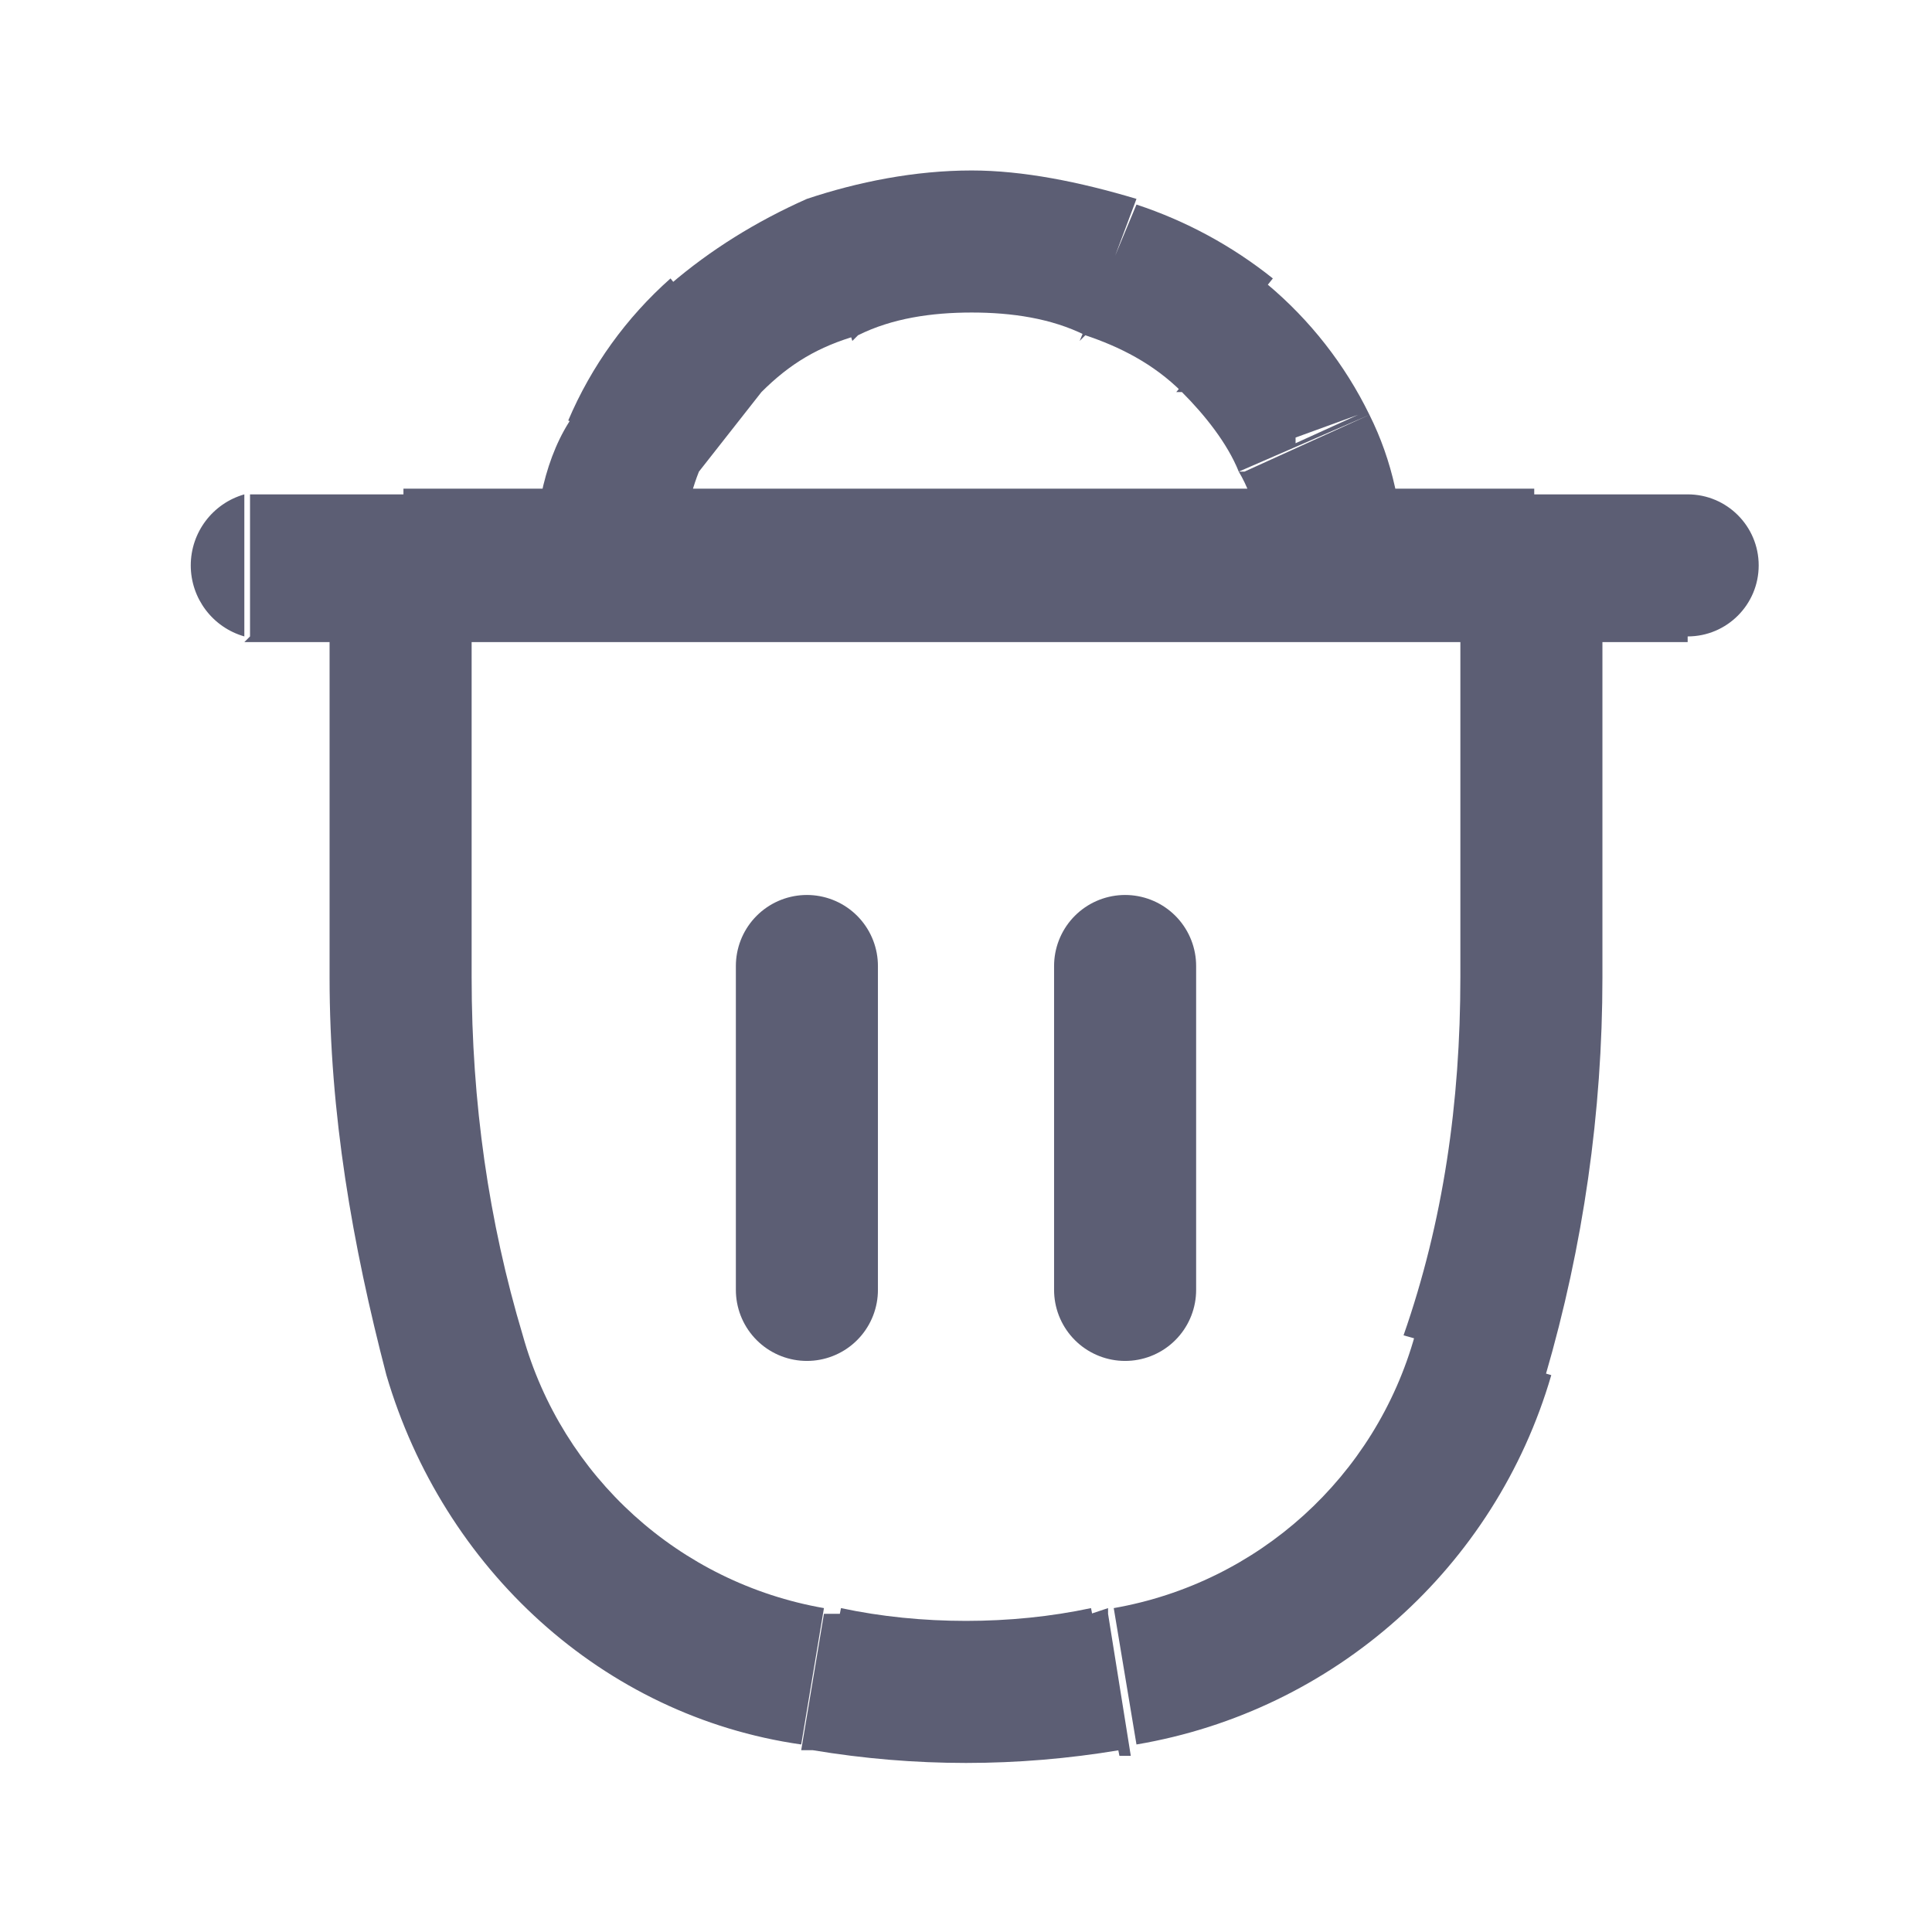
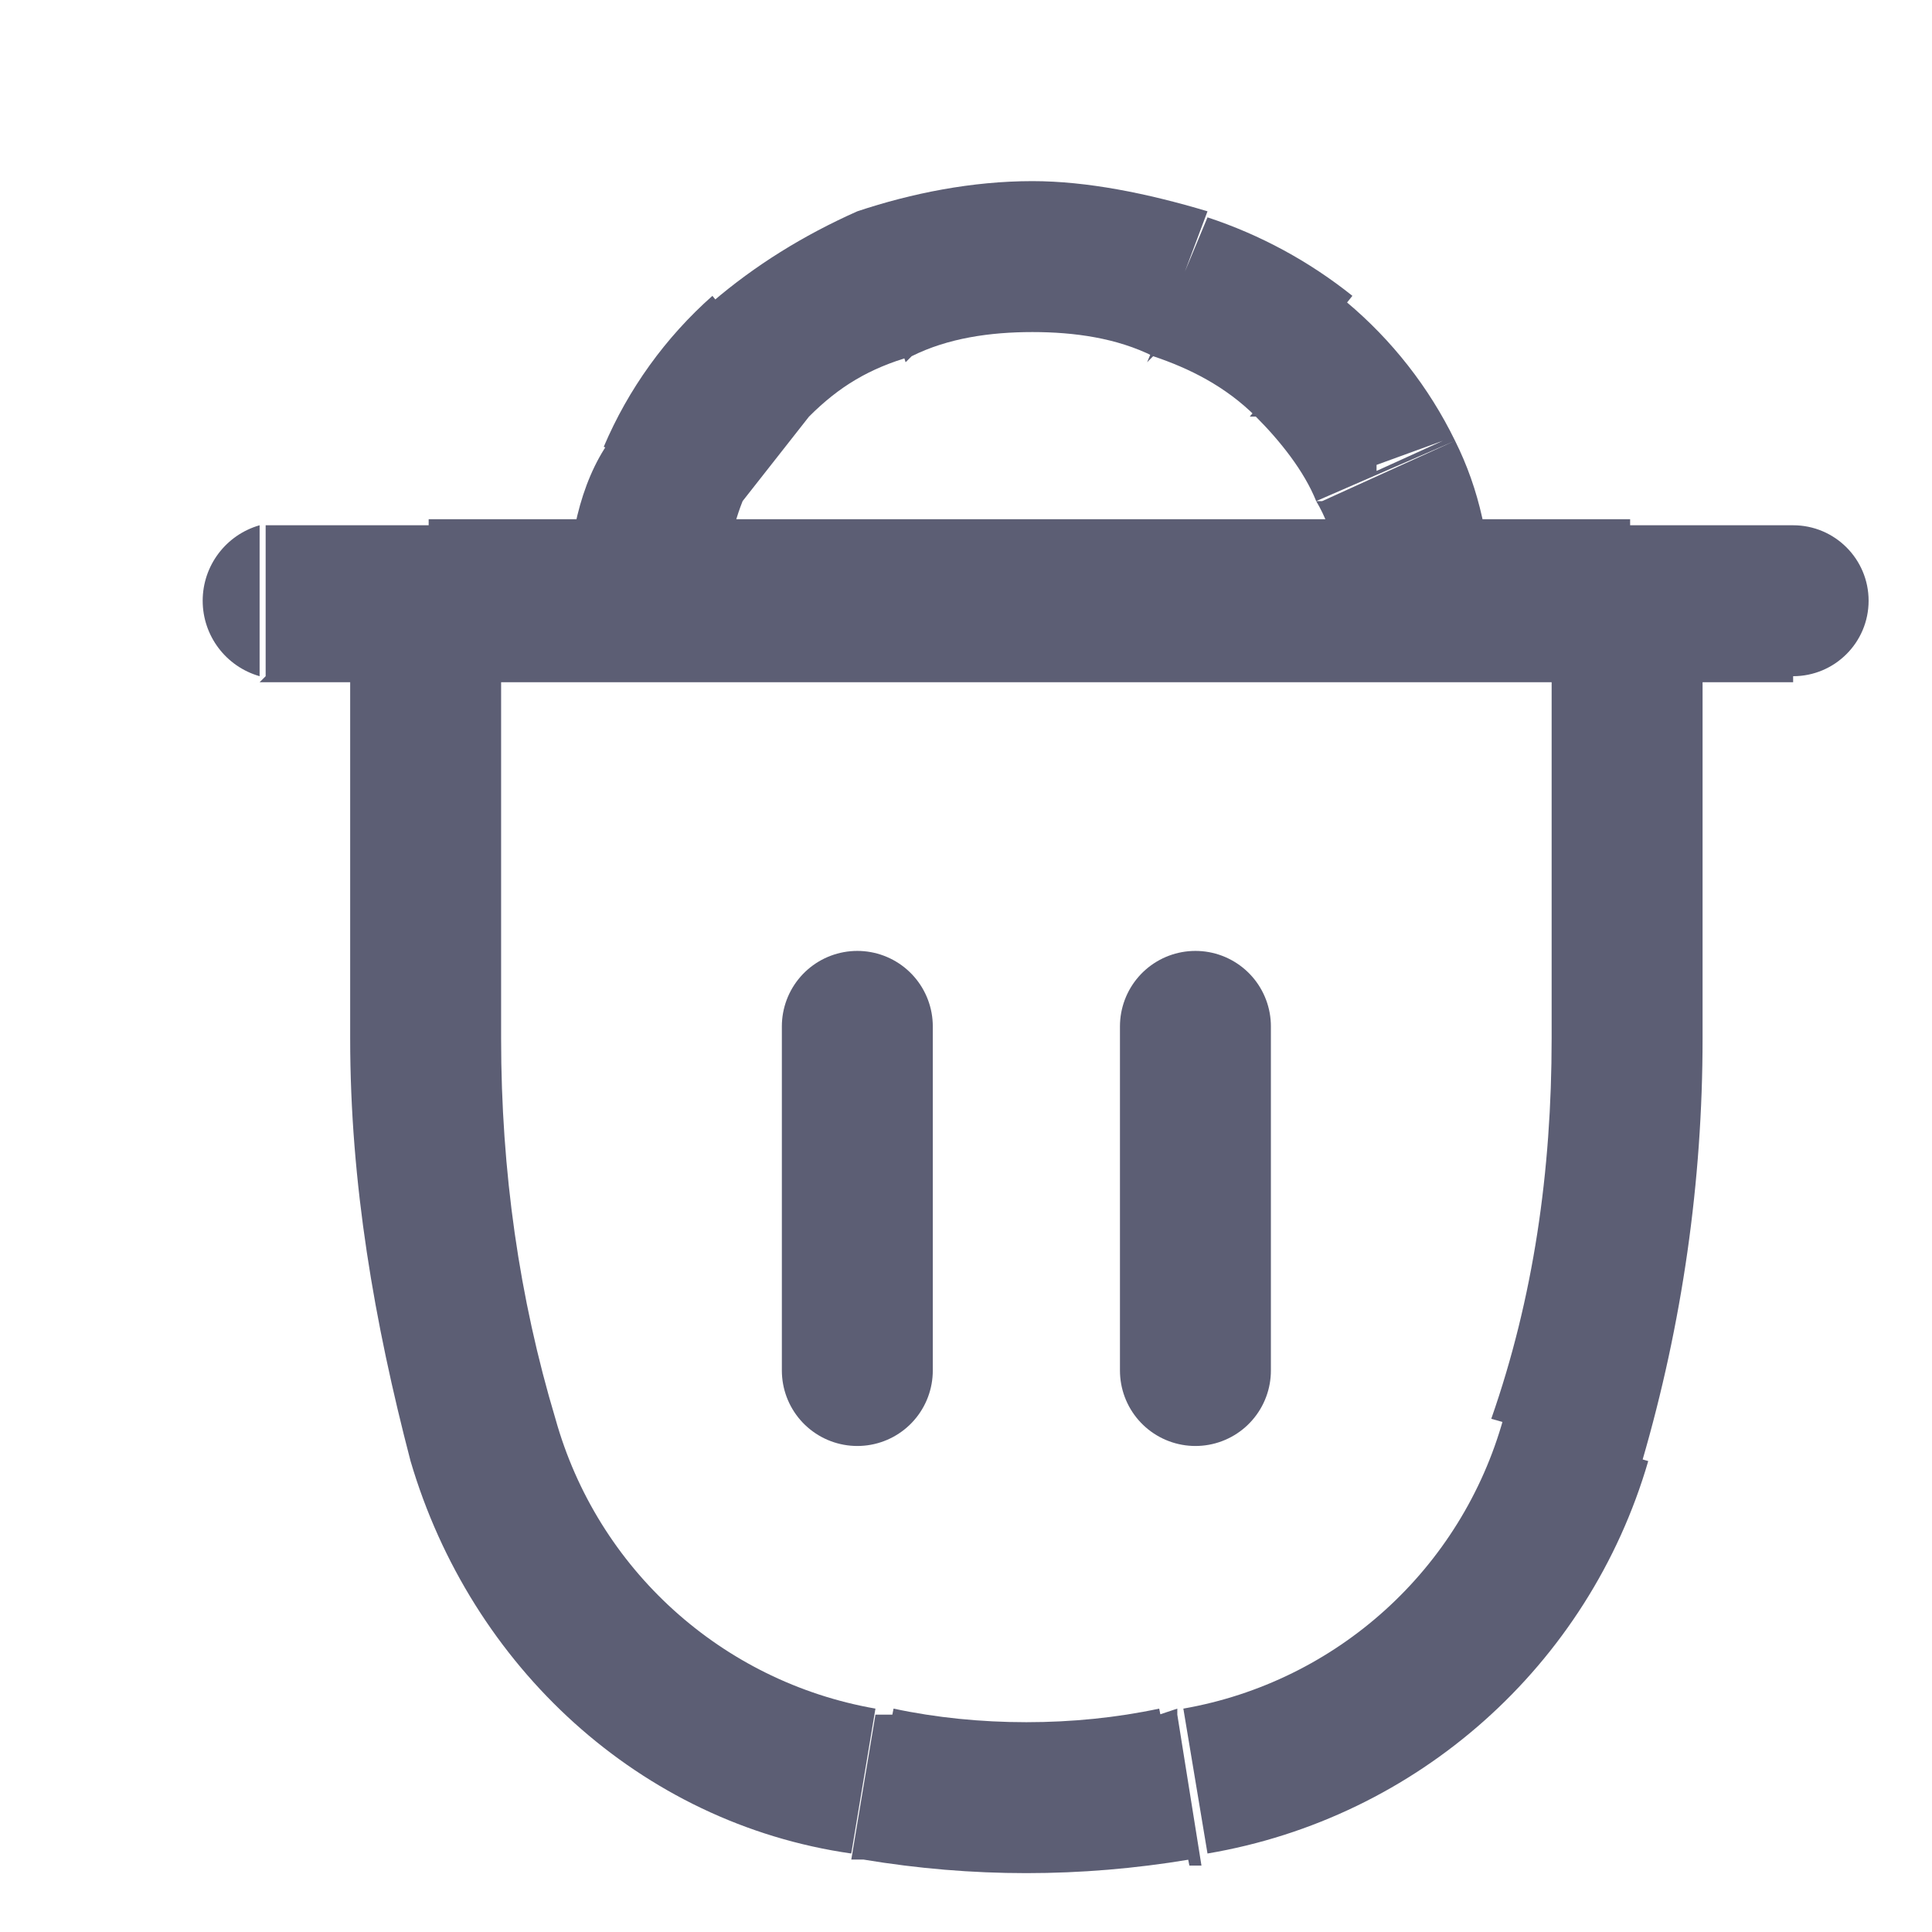
- <svg xmlns="http://www.w3.org/2000/svg" viewBox="0 0 34 34" fill="#5C5E74">
+ <svg xmlns="http://www.w3.org/2000/svg" viewBox="0 0 32 32" fill="#5C5E74">
  <path d="M4.3 8.7a1.3 1.3 0 0 0 0 2.5V8.7Zm25.4 2.5a1.2 1.2 0 1 0 0-2.5v2.5ZM7.1 10V8.7H5.8V10h1.3Zm19.8 0h1.3V8.7h-1.3V10Zm-1 13.8 1.3.4-1.2-.4Zm-6.5 5.7.3 1.3-.3-1.3Zm-4.8 0 .2-1.2-.2 1.2Zm-.3 0-.2 1.2.2-1.2ZM8 23.8l-1.2.4 1.2-.4Zm11.7 5.7-.2-1.2.2 1.2ZM11 7.8l1.1.5-1-.5Zm1.4-1.9-.8-1 .8 1Zm2-1.2.5 1.2-.4-1.2Zm5 0 .4-1.2-.5 1.2Zm3.4 3 1.1-.4-1.1.5ZM4.3 11.3h25.4V8.7H4.4v2.5Zm15.2 17-.3.1.5 2.5h.2l-.4-2.5Zm-4.7.1h-.3l-.4 2.4h.2l.5-2.4ZM25.7 10v7.2h2.5V10h-2.5ZM8.3 17.2V10H5.8v7.2h2.5Zm17.4 0c0 2.2-.3 4.3-1 6.3l2.5.7a25 25 0 0 0 1-7h-2.5Zm-6.5 11.1c-1.4.3-3 .3-4.4 0l-.5 2.5c1.8.3 3.6.3 5.4 0l-.5-2.5Zm-4.7 0a6.7 6.7 0 0 1-5.3-4.8l-2.4.7c1 3.4 3.8 6 7.3 6.5l.4-2.4Zm-5.3-4.8c-.6-2-.9-4.1-.9-6.3H5.8c0 2.4.4 4.7 1 7l2.4-.7ZM20 30.7a9.2 9.2 0 0 0 7.3-6.5l-2.4-.7a6.7 6.7 0 0 1-5.3 4.8l.4 2.4Zm-8-20.7c0-.6.1-1.2.3-1.7l-2.2-1C9.6 8 9.4 9 9.4 10h2.5Zm.3-1.7 1.1-1.4-1.6-2A7 7 0 0 0 10 7.4l2.2 1Zm1.1-1.4c.5-.5 1-.8 1.7-1l-.9-2.4c-.9.4-1.7.9-2.4 1.5l1.6 1.9Zm1.7-1c.6-.3 1.3-.4 2-.4V3c-1 0-2 .2-2.9.5L15 6Zm2-.4c.7 0 1.4.1 2 .4l.9-2.4c-1-.3-2-.5-2.9-.5v2.5Zm2 .4c.6.2 1.2.5 1.7 1l1.6-2A7.7 7.7 0 0 0 20 3.6L19 6Zm1.7 1c.4.4.8.9 1 1.4l2.3-1A7 7 0 0 0 22.3 5l-1.6 1.9Zm1 1.4c.3.5.4 1.1.4 1.7h2.5c0-1-.2-1.9-.6-2.7l-2.2 1Zm-14.6 3h19.8V8.6H7.1v2.5Z" />
  <path d="M14.2 17v5.7m5.6-5.7v5.7" stroke="#5C5E74" stroke-width="2.5" stroke-linecap="round" />
</svg>
